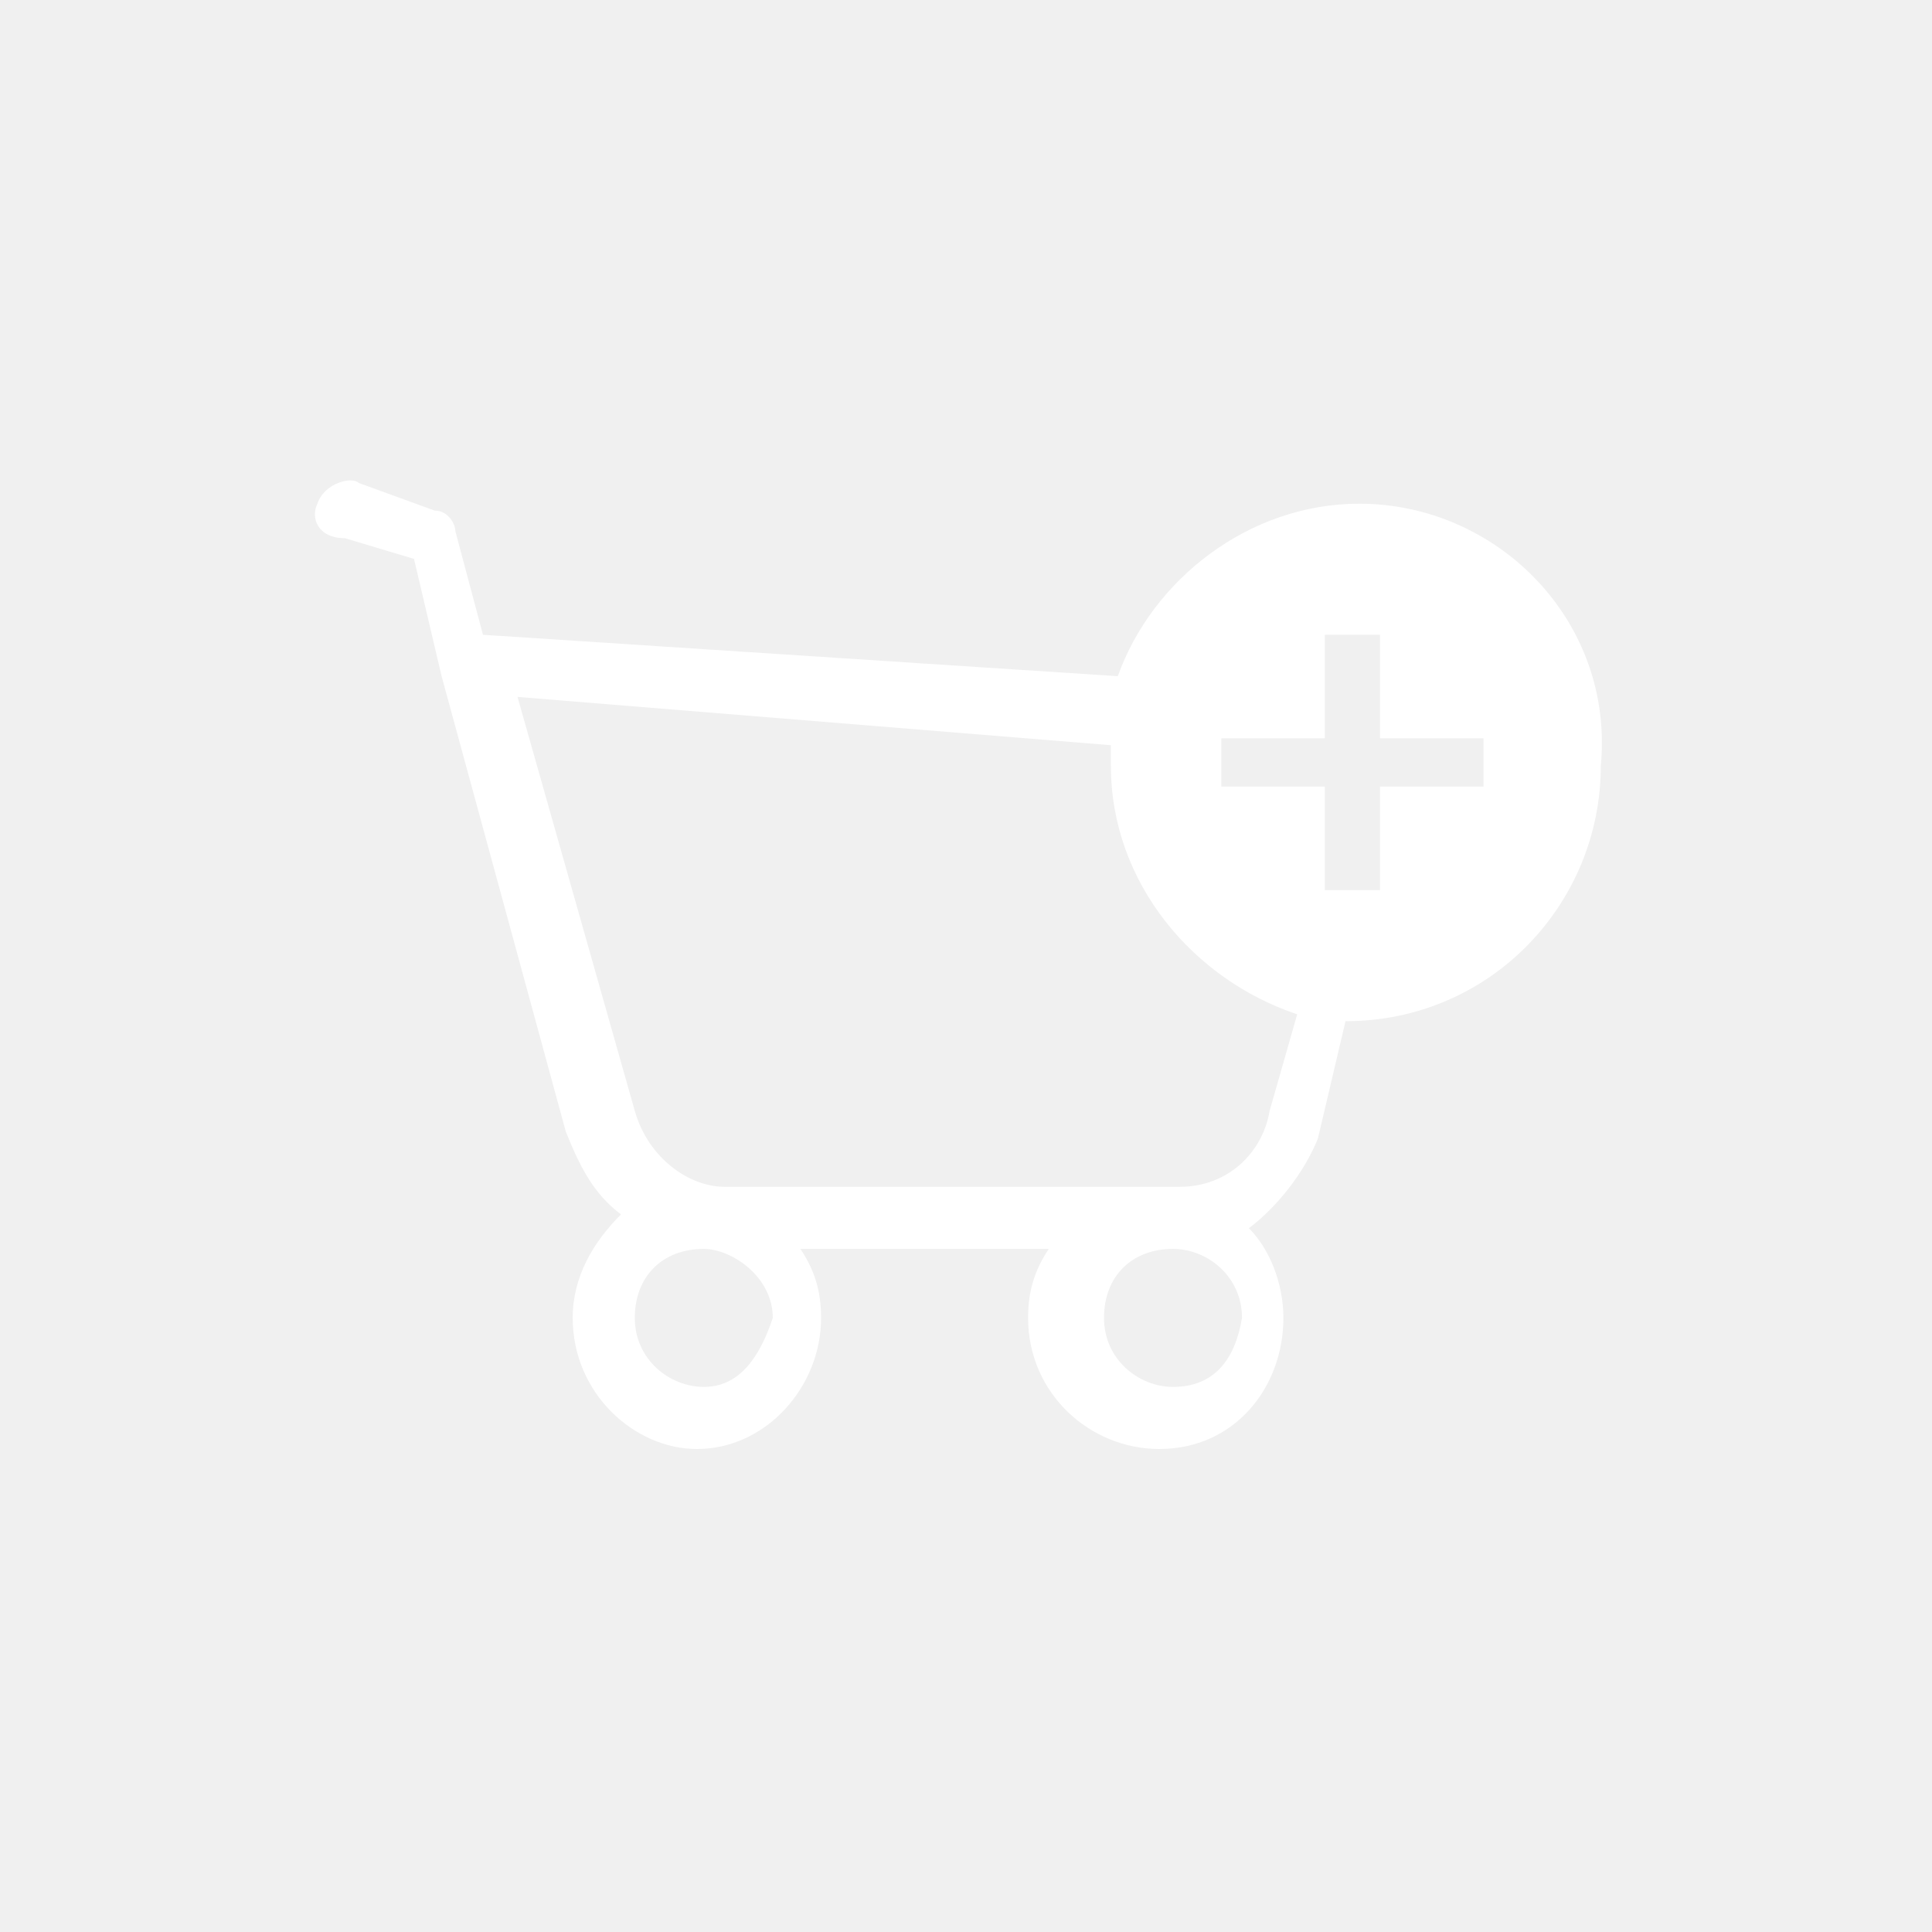
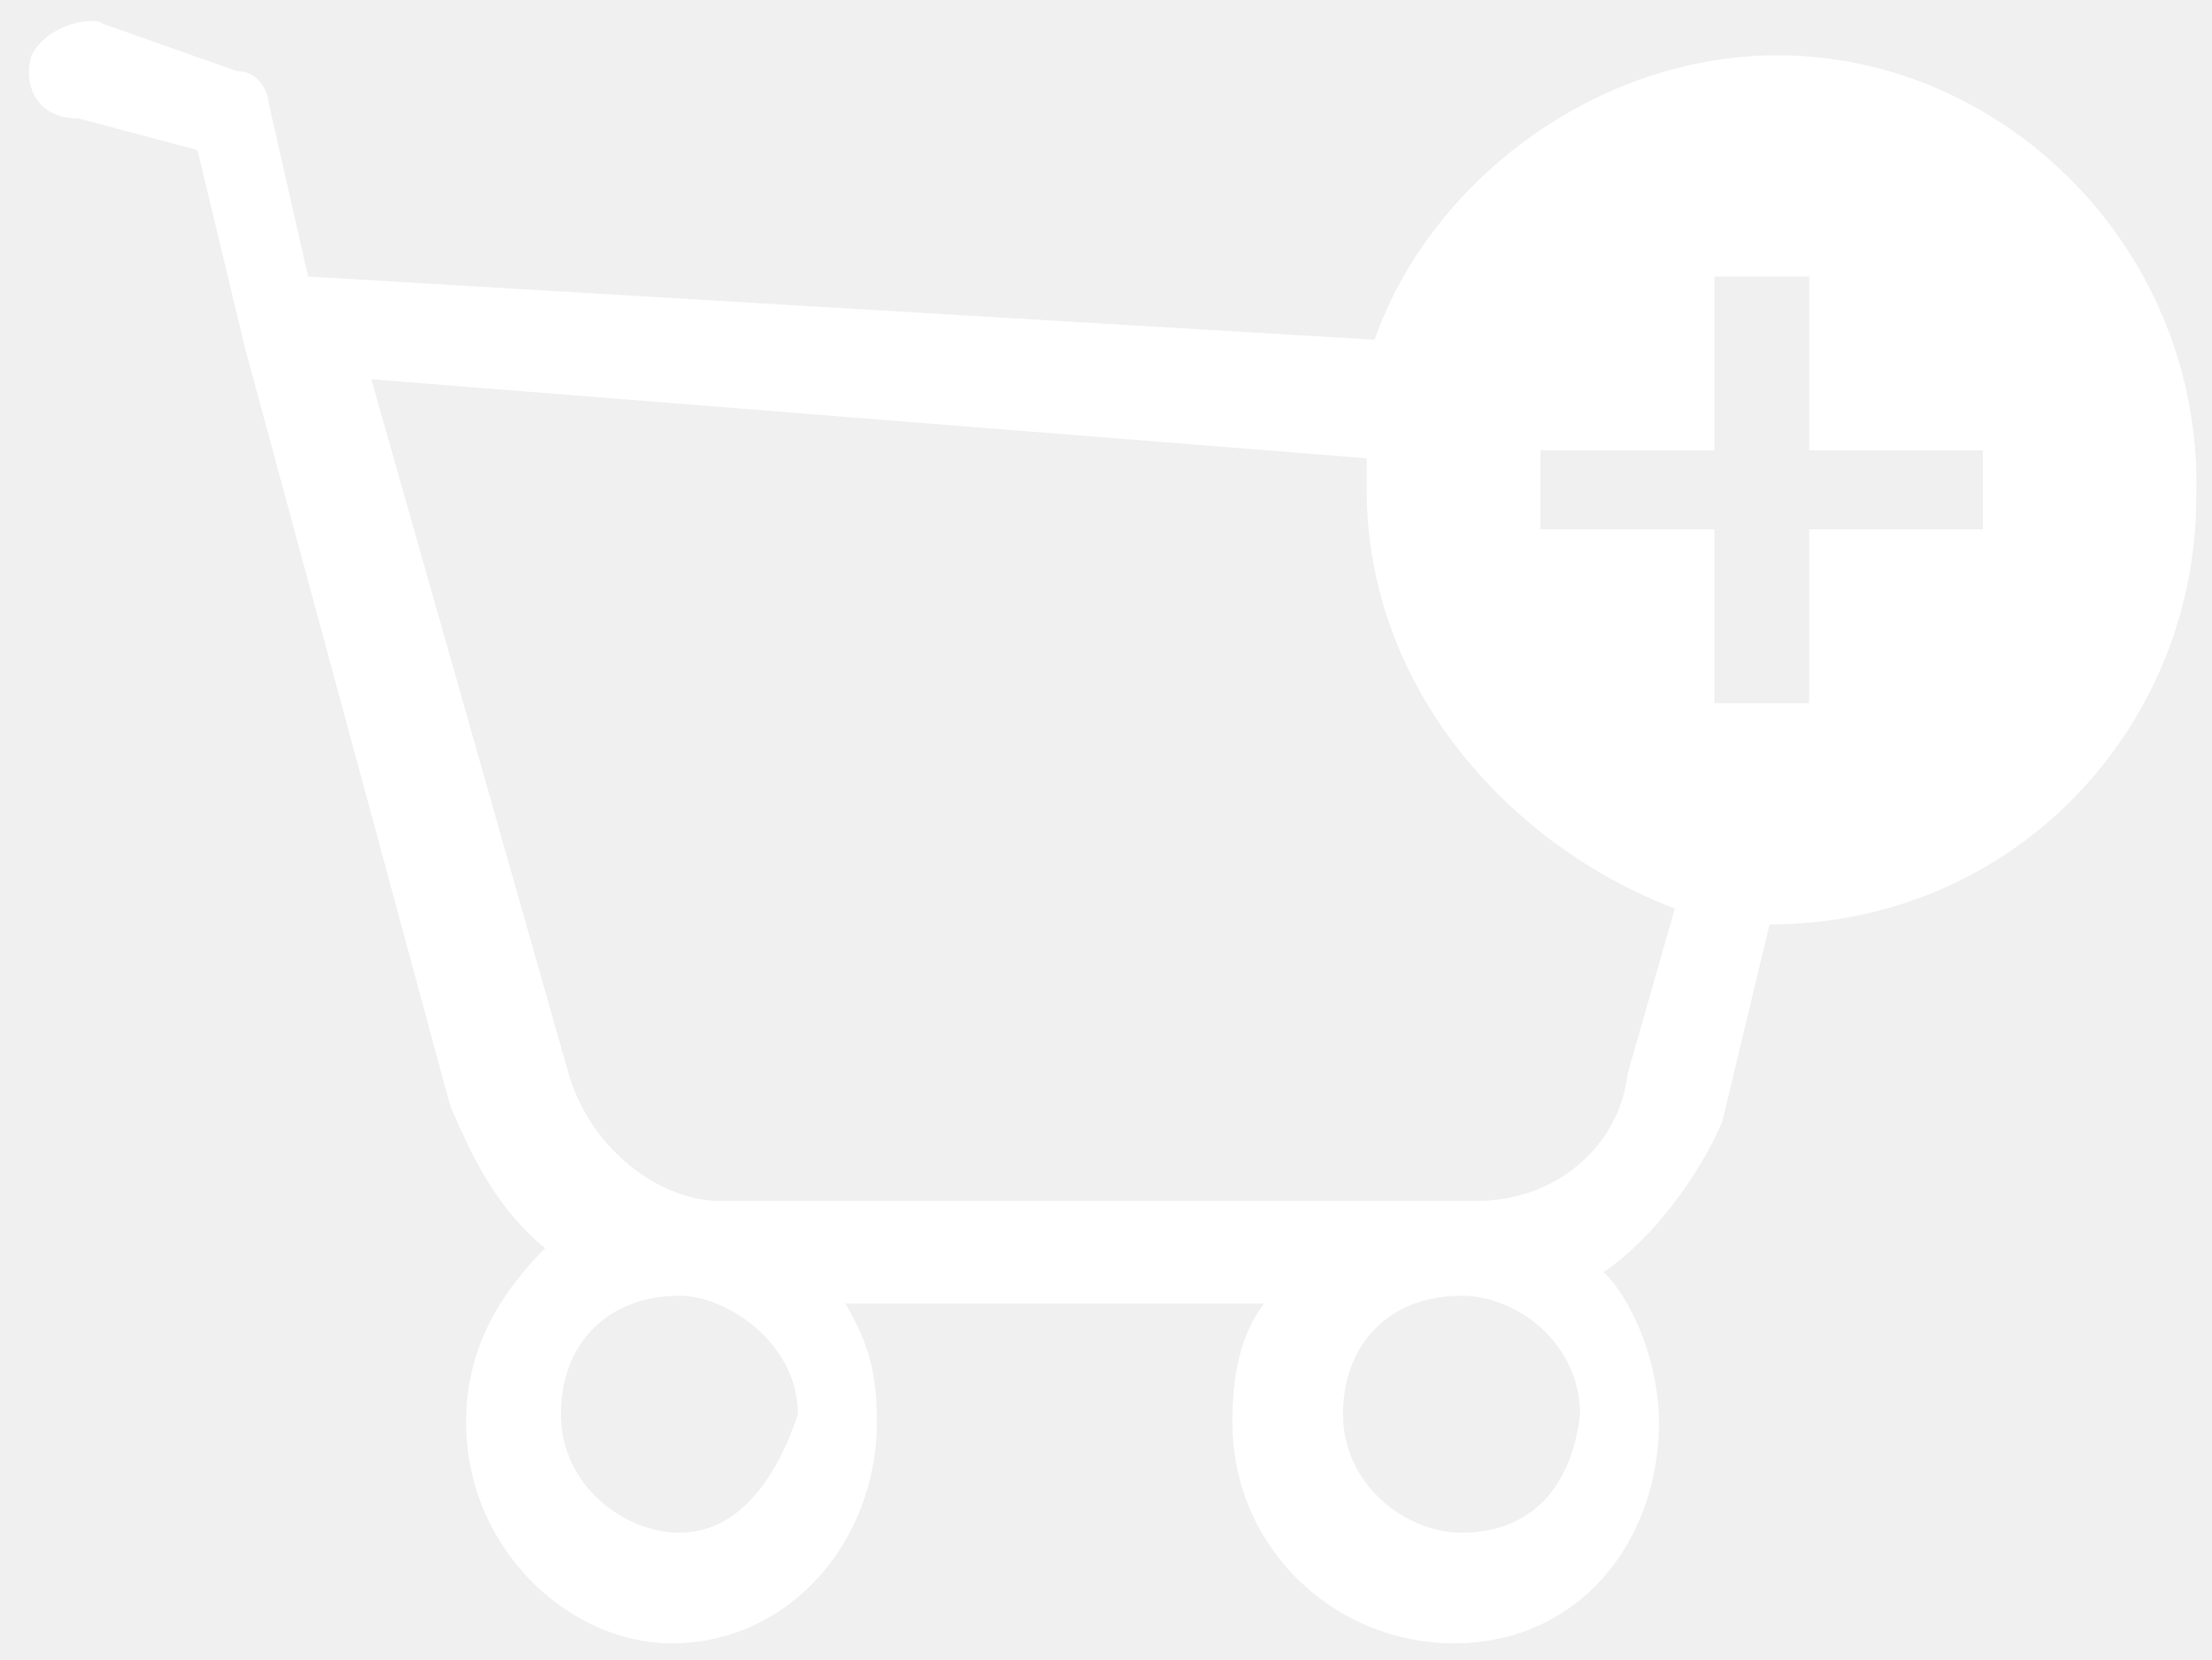
- <svg xmlns="http://www.w3.org/2000/svg" version="1.1" id="Capa_1" x="0px" y="0px" viewBox="0 0 28 28" style="enable-background:new 0 0 28 28;" xml:space="preserve">
+ <svg xmlns="http://www.w3.org/2000/svg" version="1.1" id="Capa_1" x="0px" y="0px" viewBox="0 0 28 21" style="enable-background:new 0 0 28 21;" xml:space="preserve">
  <style type="text/css">
	.st0{fill:#FFFFFF;}
</style>
-   <path class="st0" d="M19.7,7.3c-1.6,0-3,1.1-3.5,2.5L7,9.2L6.6,7.7c0-0.1-0.1-0.3-0.3-0.3L5.2,7C5.1,6.9,4.7,7,4.6,7.3  C4.5,7.5,4.6,7.8,5,7.8l1,0.3l0.4,1.7l1.8,6.6c0.2,0.5,0.4,0.9,0.8,1.2c-0.4,0.4-0.7,0.9-0.7,1.5c0,1.1,0.9,1.9,1.8,1.9  c1,0,1.8-0.9,1.8-1.9c0-0.4-0.1-0.7-0.3-1h3.6c-0.2,0.3-0.3,0.6-0.3,1c0,1.1,0.9,1.9,1.9,1.9c1.1,0,1.8-0.9,1.8-1.9  c0-0.5-0.2-1-0.5-1.3c0.4-0.3,0.8-0.8,1-1.3l0.4-1.7l0,0c2.1,0,3.7-1.7,3.7-3.7C23.4,9,21.7,7.3,19.7,7.3z M10.2,20.1  c-0.5,0-1-0.4-1-1c0-0.6,0.4-1,1-1c0.4,0,1,0.4,1,1C11,19.7,10.7,20.1,10.2,20.1z M17,20.1c-0.5,0-1-0.4-1-1c0-0.6,0.4-1,1-1  c0.5,0,1,0.4,1,1C17.9,19.7,17.6,20.1,17,20.1z M18.4,16.1c-0.1,0.6-0.6,1.1-1.3,1.1h-6.6c-0.5,0-1.1-0.4-1.3-1.1l-1.7-6l8.6,0.7  c0,0.1,0,0.2,0,0.3c0,1.7,1.2,3.1,2.7,3.6L18.4,16.1z M21.5,11.4h-1.5v1.5h-0.8v-1.5h-1.5v-0.7h1.5V9.2h0.8v1.5h1.5V11.4z" />
+   <path class="st0" d="M22.5,0.7c-2.3,0-4.4,1.6-5.1,3.6L3.9,3.5L3.4,1.3c0-0.1-0.1-0.4-0.4-0.4L1.3,0.3c-0.1-0.1-0.7,0-0.9,0.4  C0.3,1,0.4,1.5,1,1.5l1.5,0.4l0.6,2.5L5.7,14c0.3,0.7,0.6,1.3,1.2,1.8c-0.6,0.6-1,1.3-1,2.2c0,1.6,1.3,2.8,2.6,2.8  c1.5,0,2.6-1.3,2.6-2.8c0-0.6-0.1-1-0.4-1.5h5.3c-0.3,0.4-0.4,0.9-0.4,1.5c0,1.6,1.3,2.8,2.8,2.8c1.6,0,2.6-1.3,2.6-2.8  c0-0.7-0.3-1.5-0.7-1.9c0.6-0.4,1.2-1.2,1.5-1.9l0.6-2.5l0,0c3.1,0,5.4-2.5,5.4-5.4C27.9,3.2,25.4,0.7,22.5,0.7z M8.6,19.4  c-0.7,0-1.5-0.6-1.5-1.5c0-0.9,0.6-1.5,1.5-1.5c0.6,0,1.5,0.6,1.5,1.5C9.8,18.8,9.3,19.4,8.6,19.4z M18.5,19.4  c-0.7,0-1.5-0.6-1.5-1.5c0-0.9,0.6-1.5,1.5-1.5c0.7,0,1.5,0.6,1.5,1.5C19.9,18.8,19.4,19.4,18.5,19.4z M20.6,13.6  c-0.1,0.9-0.9,1.6-1.9,1.6H9.1c-0.7,0-1.6-0.6-1.9-1.6L4.7,4.8l12.6,1c0,0.1,0,0.3,0,0.4c0,2.5,1.8,4.5,3.9,5.3L20.6,13.6z   M25.1,6.7h-2.2v2.2h-1.2V6.7h-2.2v-1h2.2V3.5h1.2v2.2h2.2V6.7z" />
</svg>
